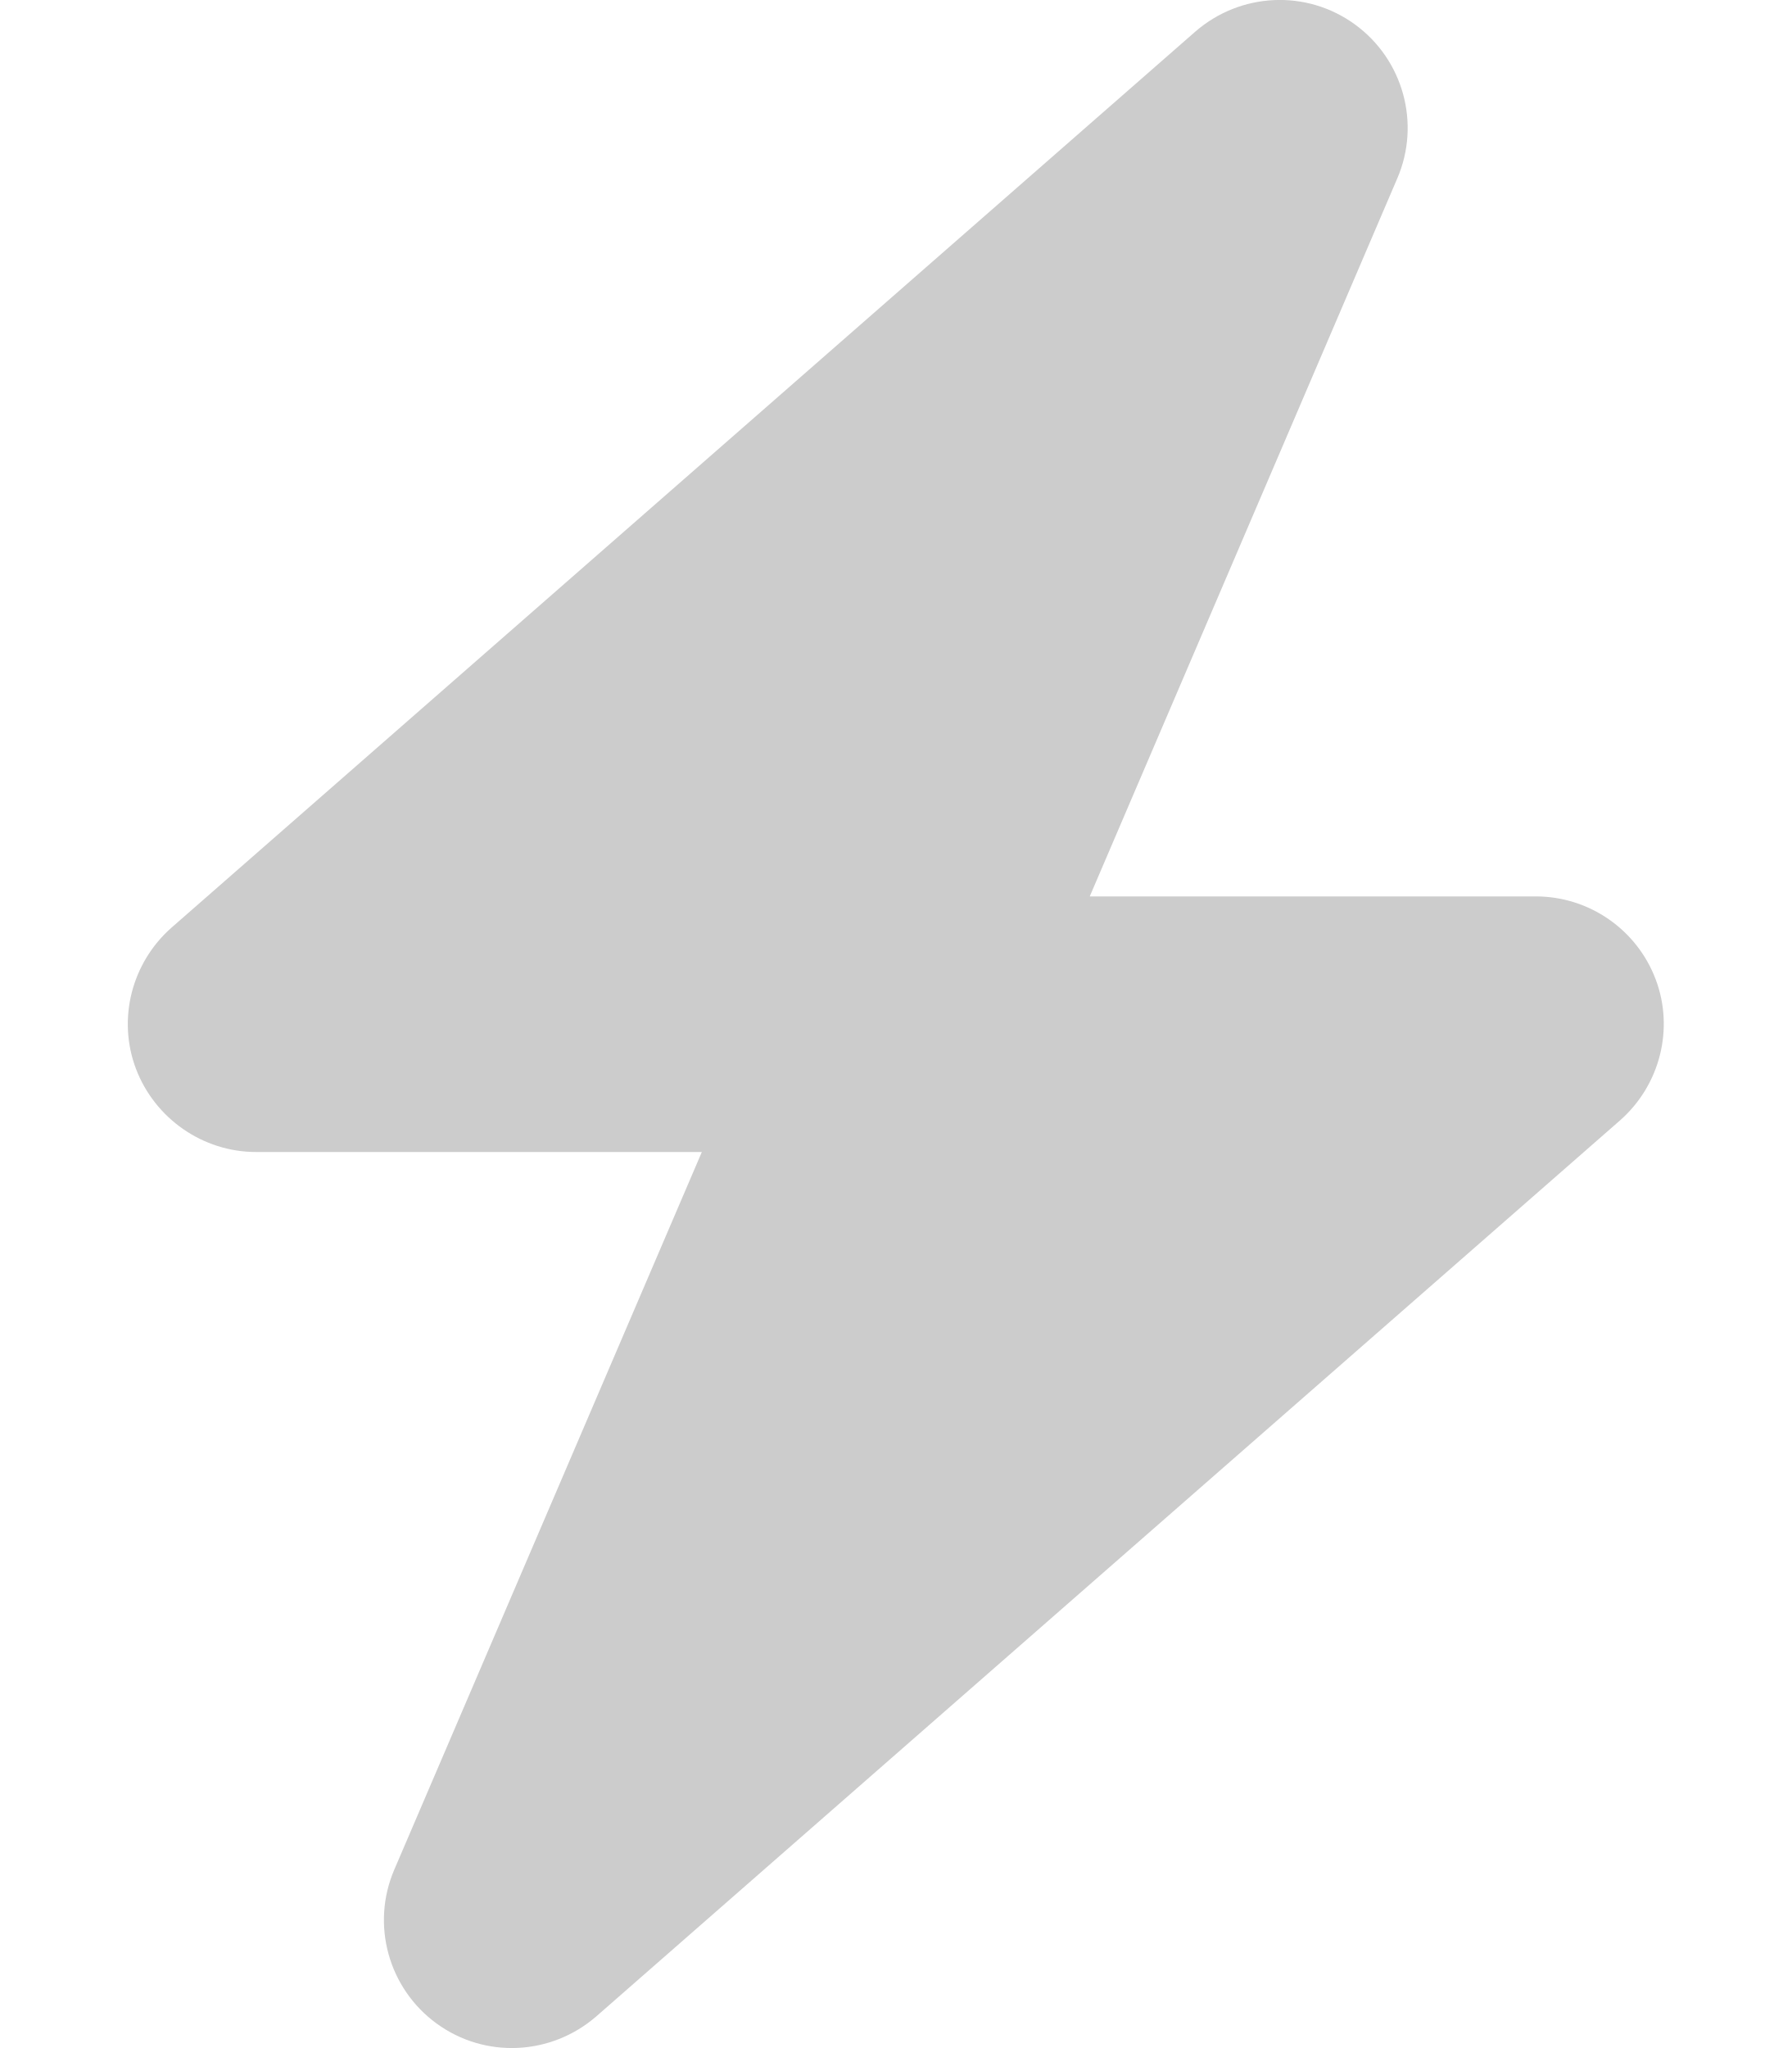
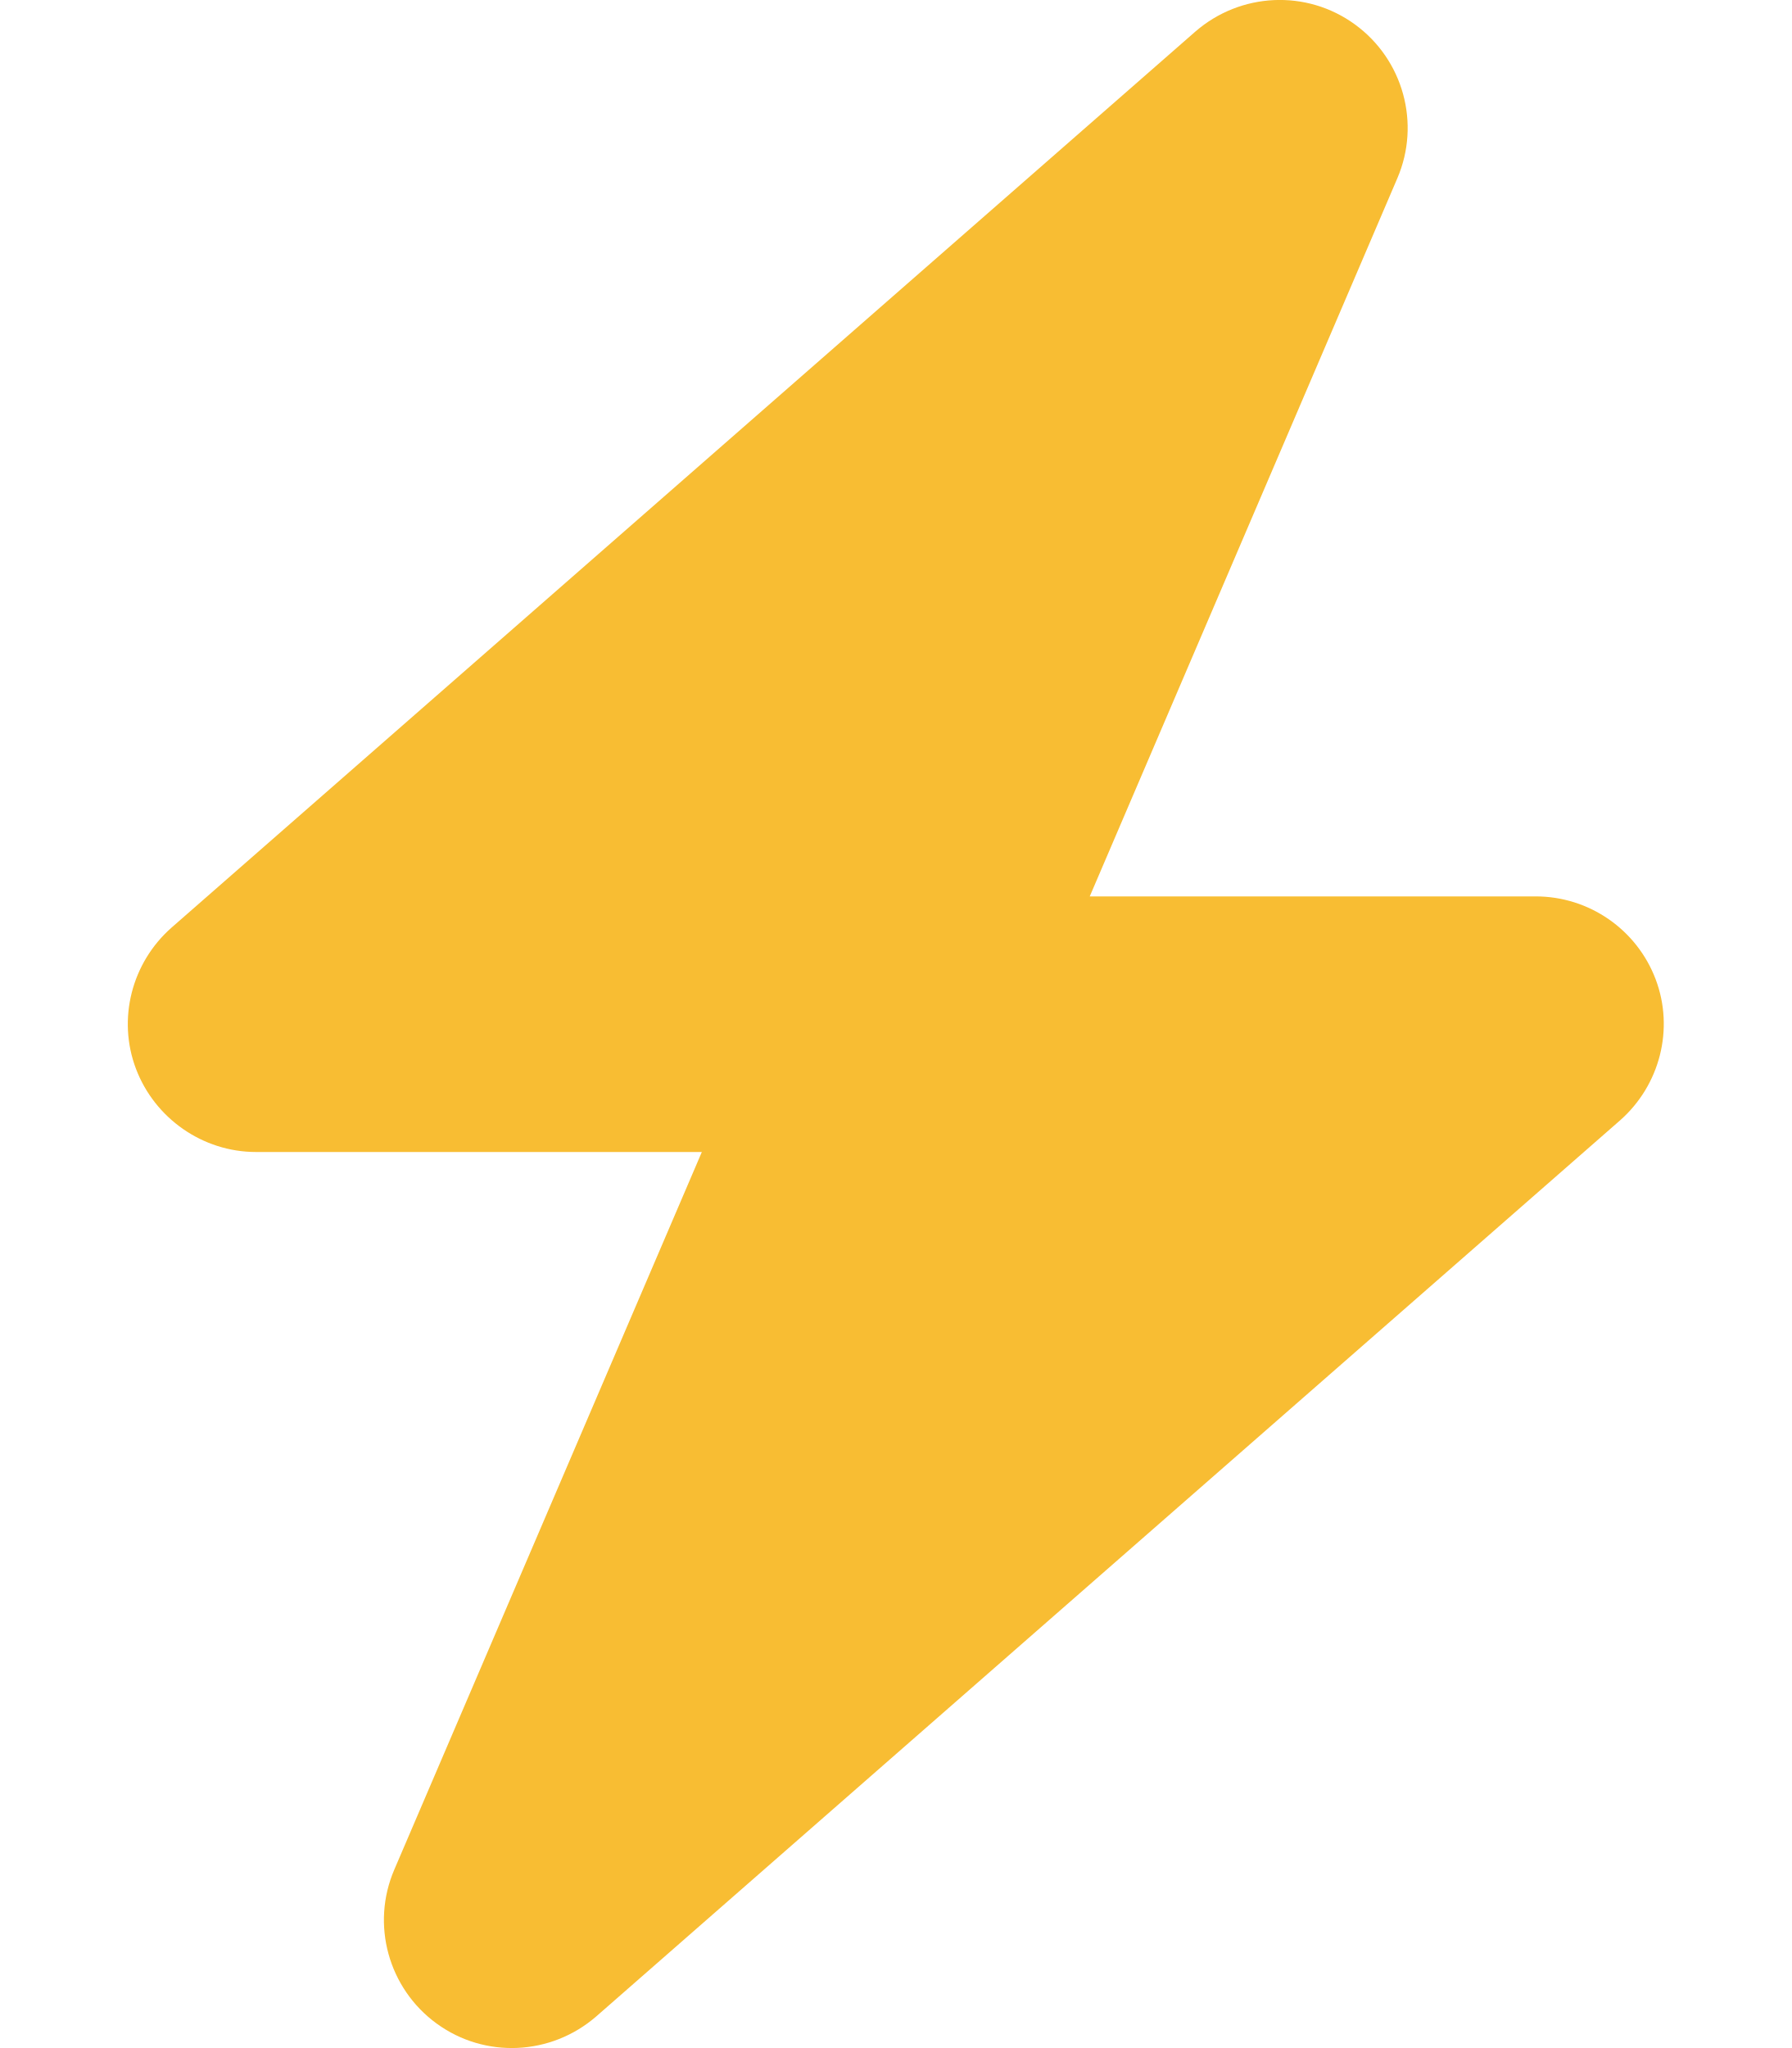
- <svg xmlns="http://www.w3.org/2000/svg" viewBox="0 0 448 512" fill="#ccc">
+ <svg xmlns="http://www.w3.org/2000/svg" viewBox="0 0 448 512" fill="#f8bd33">
  <path d="M349.4 44.6c5.9-13.7 1.5-29.7-10.6-38.5s-28.6-8-39.9 1.8l-256 224c-10 8.8-13.6 22.9-8.9 35.3S50.7 288 64 288H175.5L98.6 467.4c-5.9 13.7-1.5 29.7 10.6 38.5s28.6 8 39.9-1.8l256-224c10-8.8 13.6-22.9 8.9-35.3s-16.6-20.7-30-20.7H272.5L349.4 44.6z" />
</svg>
